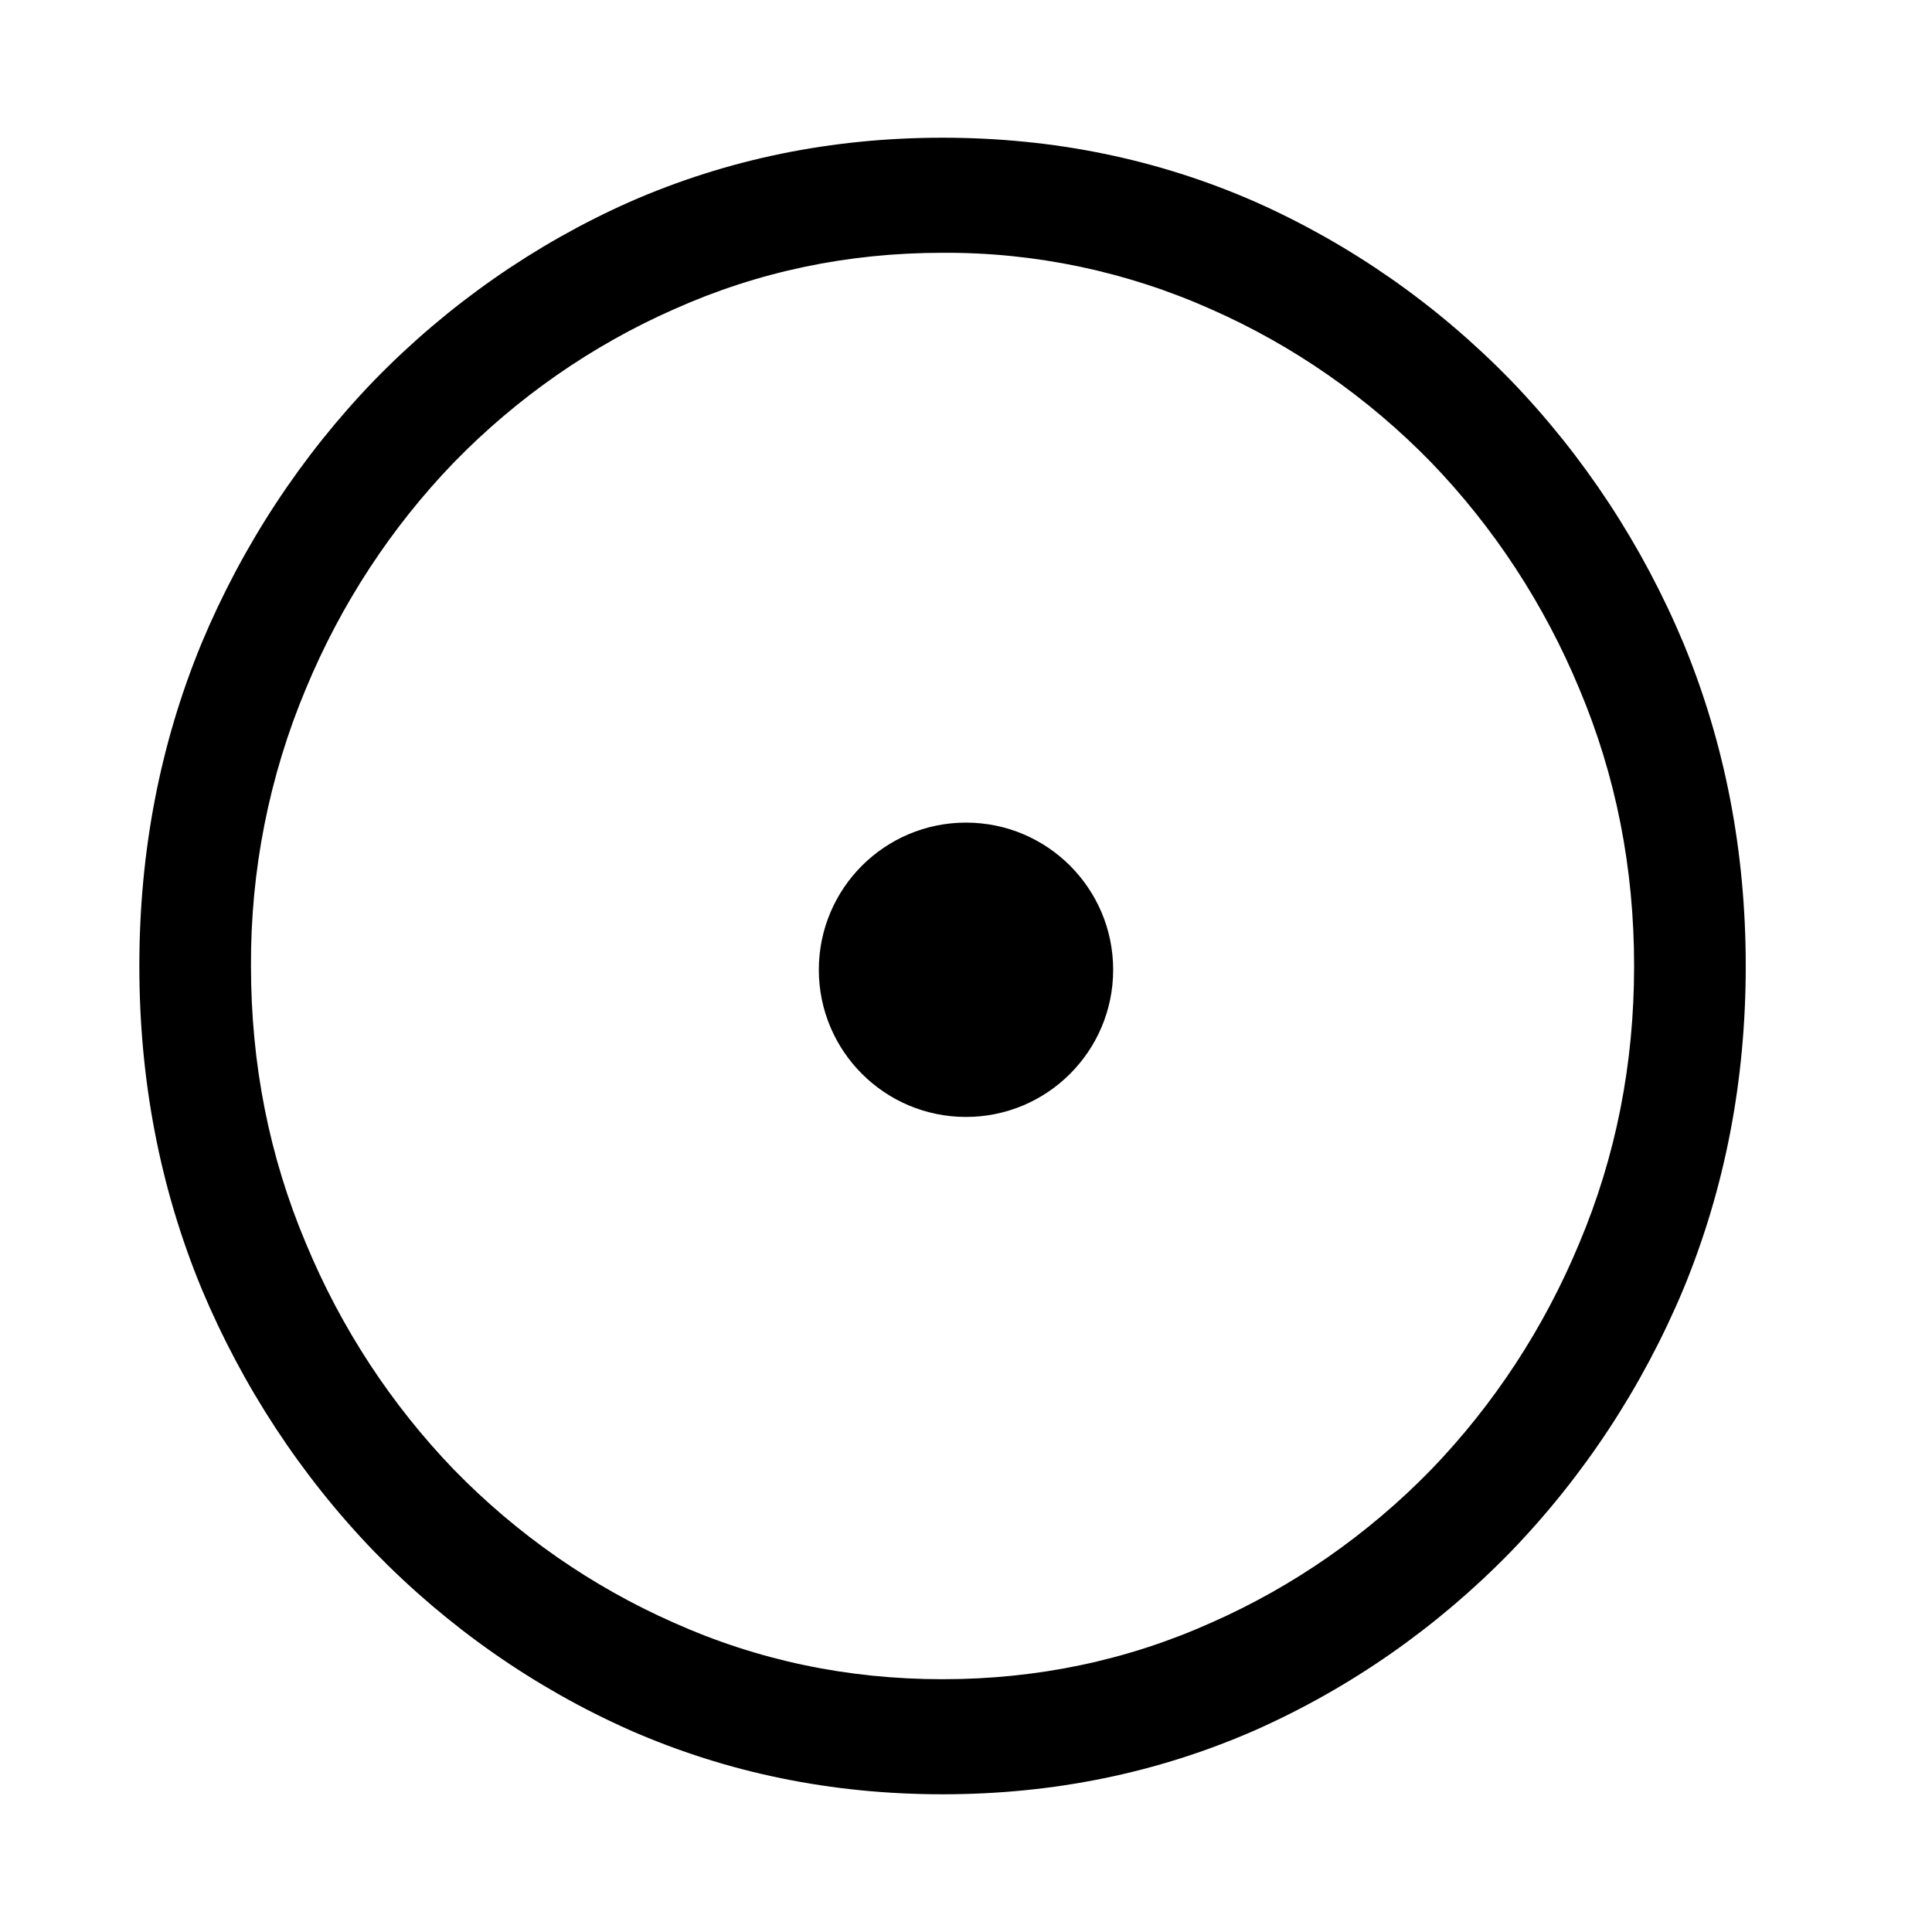
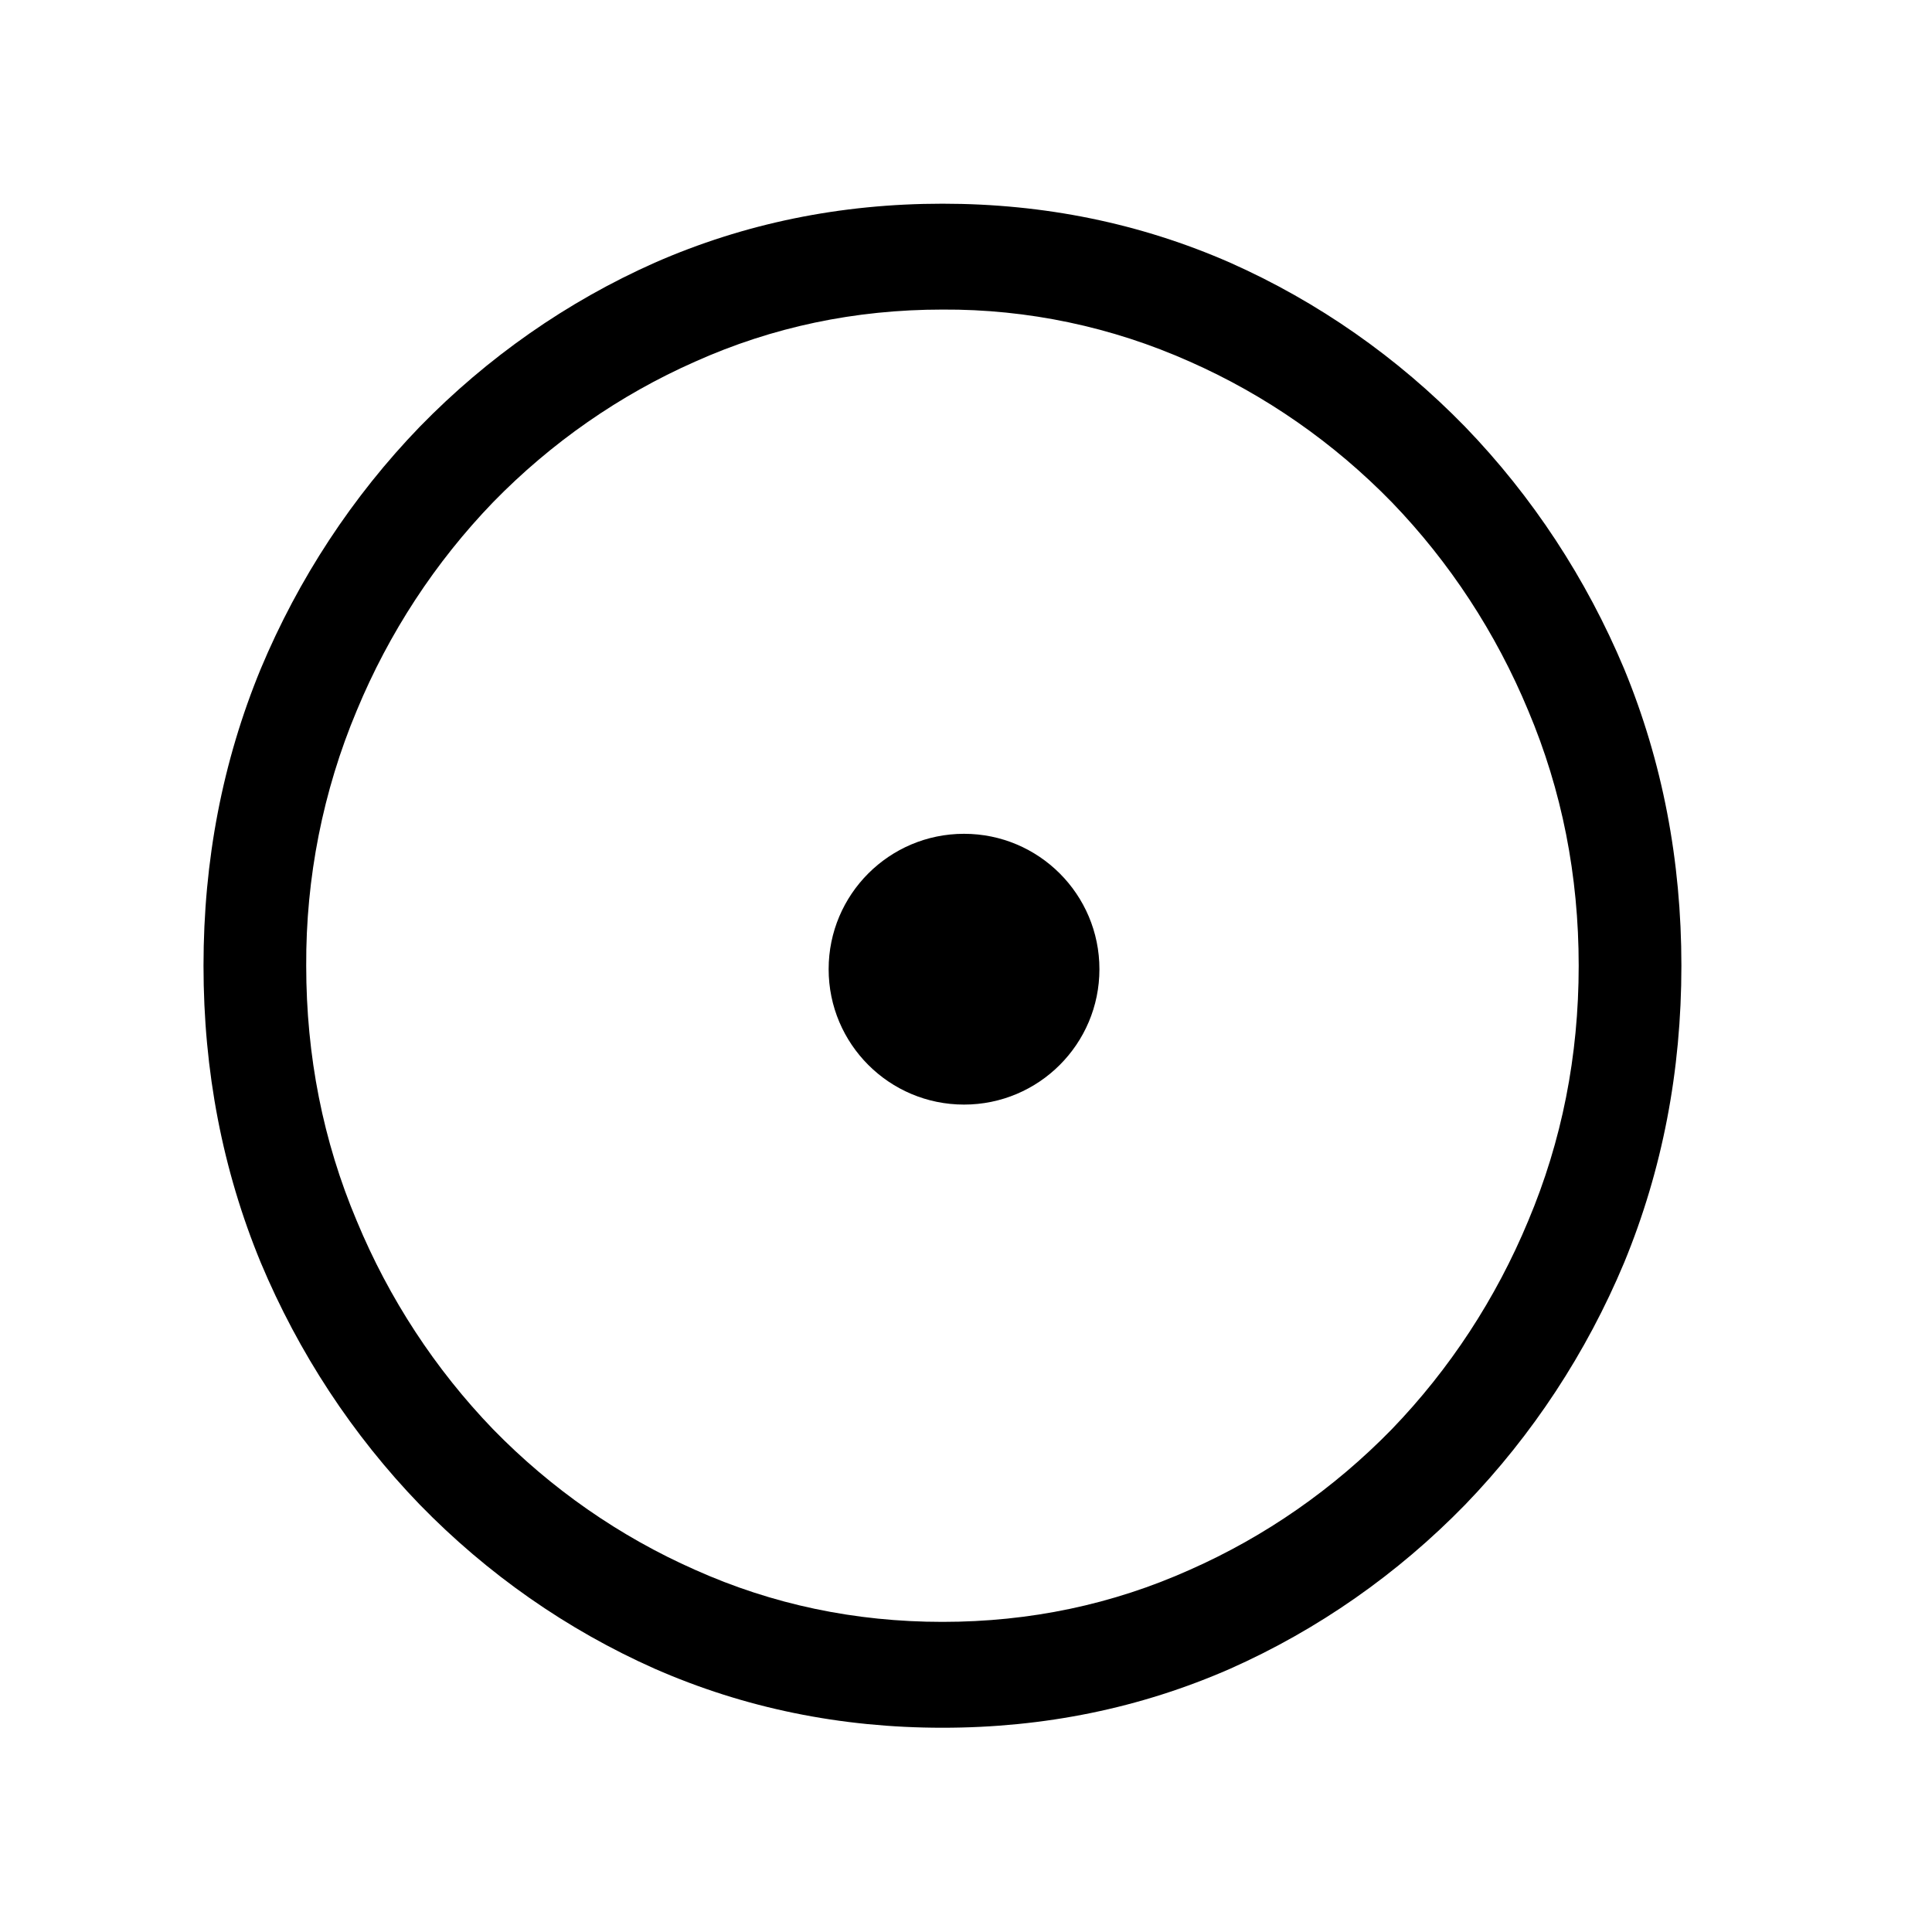
<svg xmlns="http://www.w3.org/2000/svg" width="256" height="256" viewBox="0 0 256 256" fill="none">
-   <path d="M124.896 237.752C110.192 237.752 96.368 234.92 83.44 229.248C70.824 223.64 59.352 215.624 49.616 205.624C39.92 195.584 32.152 183.752 26.704 170.744C21.208 157.424 18.464 143.176 18.464 128C18.464 112.824 21.208 98.584 26.704 85.248C32.144 72.24 39.92 60.408 49.616 50.368C59.352 40.376 70.824 32.36 83.44 26.752C96.368 21.08 110.192 18.248 124.896 18.248C139.6 18.248 153.424 21.08 166.344 26.752C178.96 32.36 190.432 40.376 200.168 50.376C209.864 60.416 217.632 72.248 223.08 85.256C228.576 98.584 231.32 112.832 231.32 128C231.32 143.168 228.576 157.416 223.08 170.752C217.64 183.76 209.864 195.592 200.168 205.632C190.432 215.624 178.96 223.64 166.344 229.248C153.416 234.92 139.6 237.752 124.896 237.752ZM124.896 33.496C112.288 33.496 100.408 36 89.256 41C78.408 45.792 68.536 52.664 60.168 61.248C51.84 69.88 45.176 80.056 40.536 91.248C35.664 102.848 33.192 115.36 33.256 128C33.256 141 35.68 153.248 40.536 164.752C45.176 175.944 51.84 186.12 60.16 194.752C68.528 203.336 78.4 210.208 89.248 215C100.4 220 112.288 222.504 124.896 222.504C137.504 222.504 149.376 220 160.528 215C171.376 210.208 181.248 203.336 189.616 194.752C197.944 186.12 204.608 175.944 209.256 164.752C214.104 153.248 216.528 141 216.528 128C216.528 115 214.112 102.752 209.256 91.248C204.608 80.056 197.944 69.88 189.616 61.248C181.248 52.664 171.376 45.792 160.528 41C149.28 35.976 137.152 33.424 124.896 33.496Z" fill="currentColor" />
-   <path d="M147.5 128.5C147.5 139.27 138.77 148 128 148C117.23 148 108.5 139.27 108.5 128.5C108.5 117.73 117.23 109 128 109C138.77 109 147.5 117.73 147.5 128.5Z" fill="currentColor" />
+   <g data-optical="rg" transform="translate(124.74,127.54) scale(0.92) translate(-124.74,-127.54)">
+     <path d="M124.896 237.752C110.192 237.752 96.368 234.92 83.44 229.248C70.824 223.64 59.352 215.624 49.616 205.624C39.92 195.584 32.152 183.752 26.704 170.744C21.208 157.424 18.464 143.176 18.464 128C18.464 112.824 21.208 98.584 26.704 85.248C32.144 72.24 39.92 60.408 49.616 50.368C59.352 40.376 70.824 32.36 83.44 26.752C96.368 21.08 110.192 18.248 124.896 18.248C139.6 18.248 153.424 21.08 166.344 26.752C178.96 32.36 190.432 40.376 200.168 50.376C209.864 60.416 217.632 72.248 223.08 85.256C228.576 98.584 231.32 112.832 231.32 128C231.32 143.168 228.576 157.416 223.08 170.752C217.64 183.76 209.864 195.592 200.168 205.632C190.432 215.624 178.96 223.64 166.344 229.248C153.416 234.92 139.6 237.752 124.896 237.752ZM124.896 33.496C112.288 33.496 100.408 36 89.256 41C78.408 45.792 68.536 52.664 60.168 61.248C51.84 69.88 45.176 80.056 40.536 91.248C35.664 102.848 33.192 115.36 33.256 128C33.256 141 35.68 153.248 40.536 164.752C45.176 175.944 51.84 186.12 60.16 194.752C68.528 203.336 78.4 210.208 89.248 215C100.4 220 112.288 222.504 124.896 222.504C137.504 222.504 149.376 220 160.528 215C171.376 210.208 181.248 203.336 189.616 194.752C197.944 186.12 204.608 175.944 209.256 164.752C214.104 153.248 216.528 141 216.528 128C216.528 115 214.112 102.752 209.256 91.248C204.608 80.056 197.944 69.88 189.616 61.248C181.248 52.664 171.376 45.792 160.528 41C149.28 35.976 137.152 33.424 124.896 33.496Z" fill="currentColor" />
+     <path d="M147.5 128.5C147.5 139.27 138.77 148 128 148C117.23 148 108.5 139.27 108.5 128.5C108.5 117.73 117.23 109 128 109C138.77 109 147.5 117.73 147.5 128.5Z" fill="currentColor" />
+   </g>
</svg>
